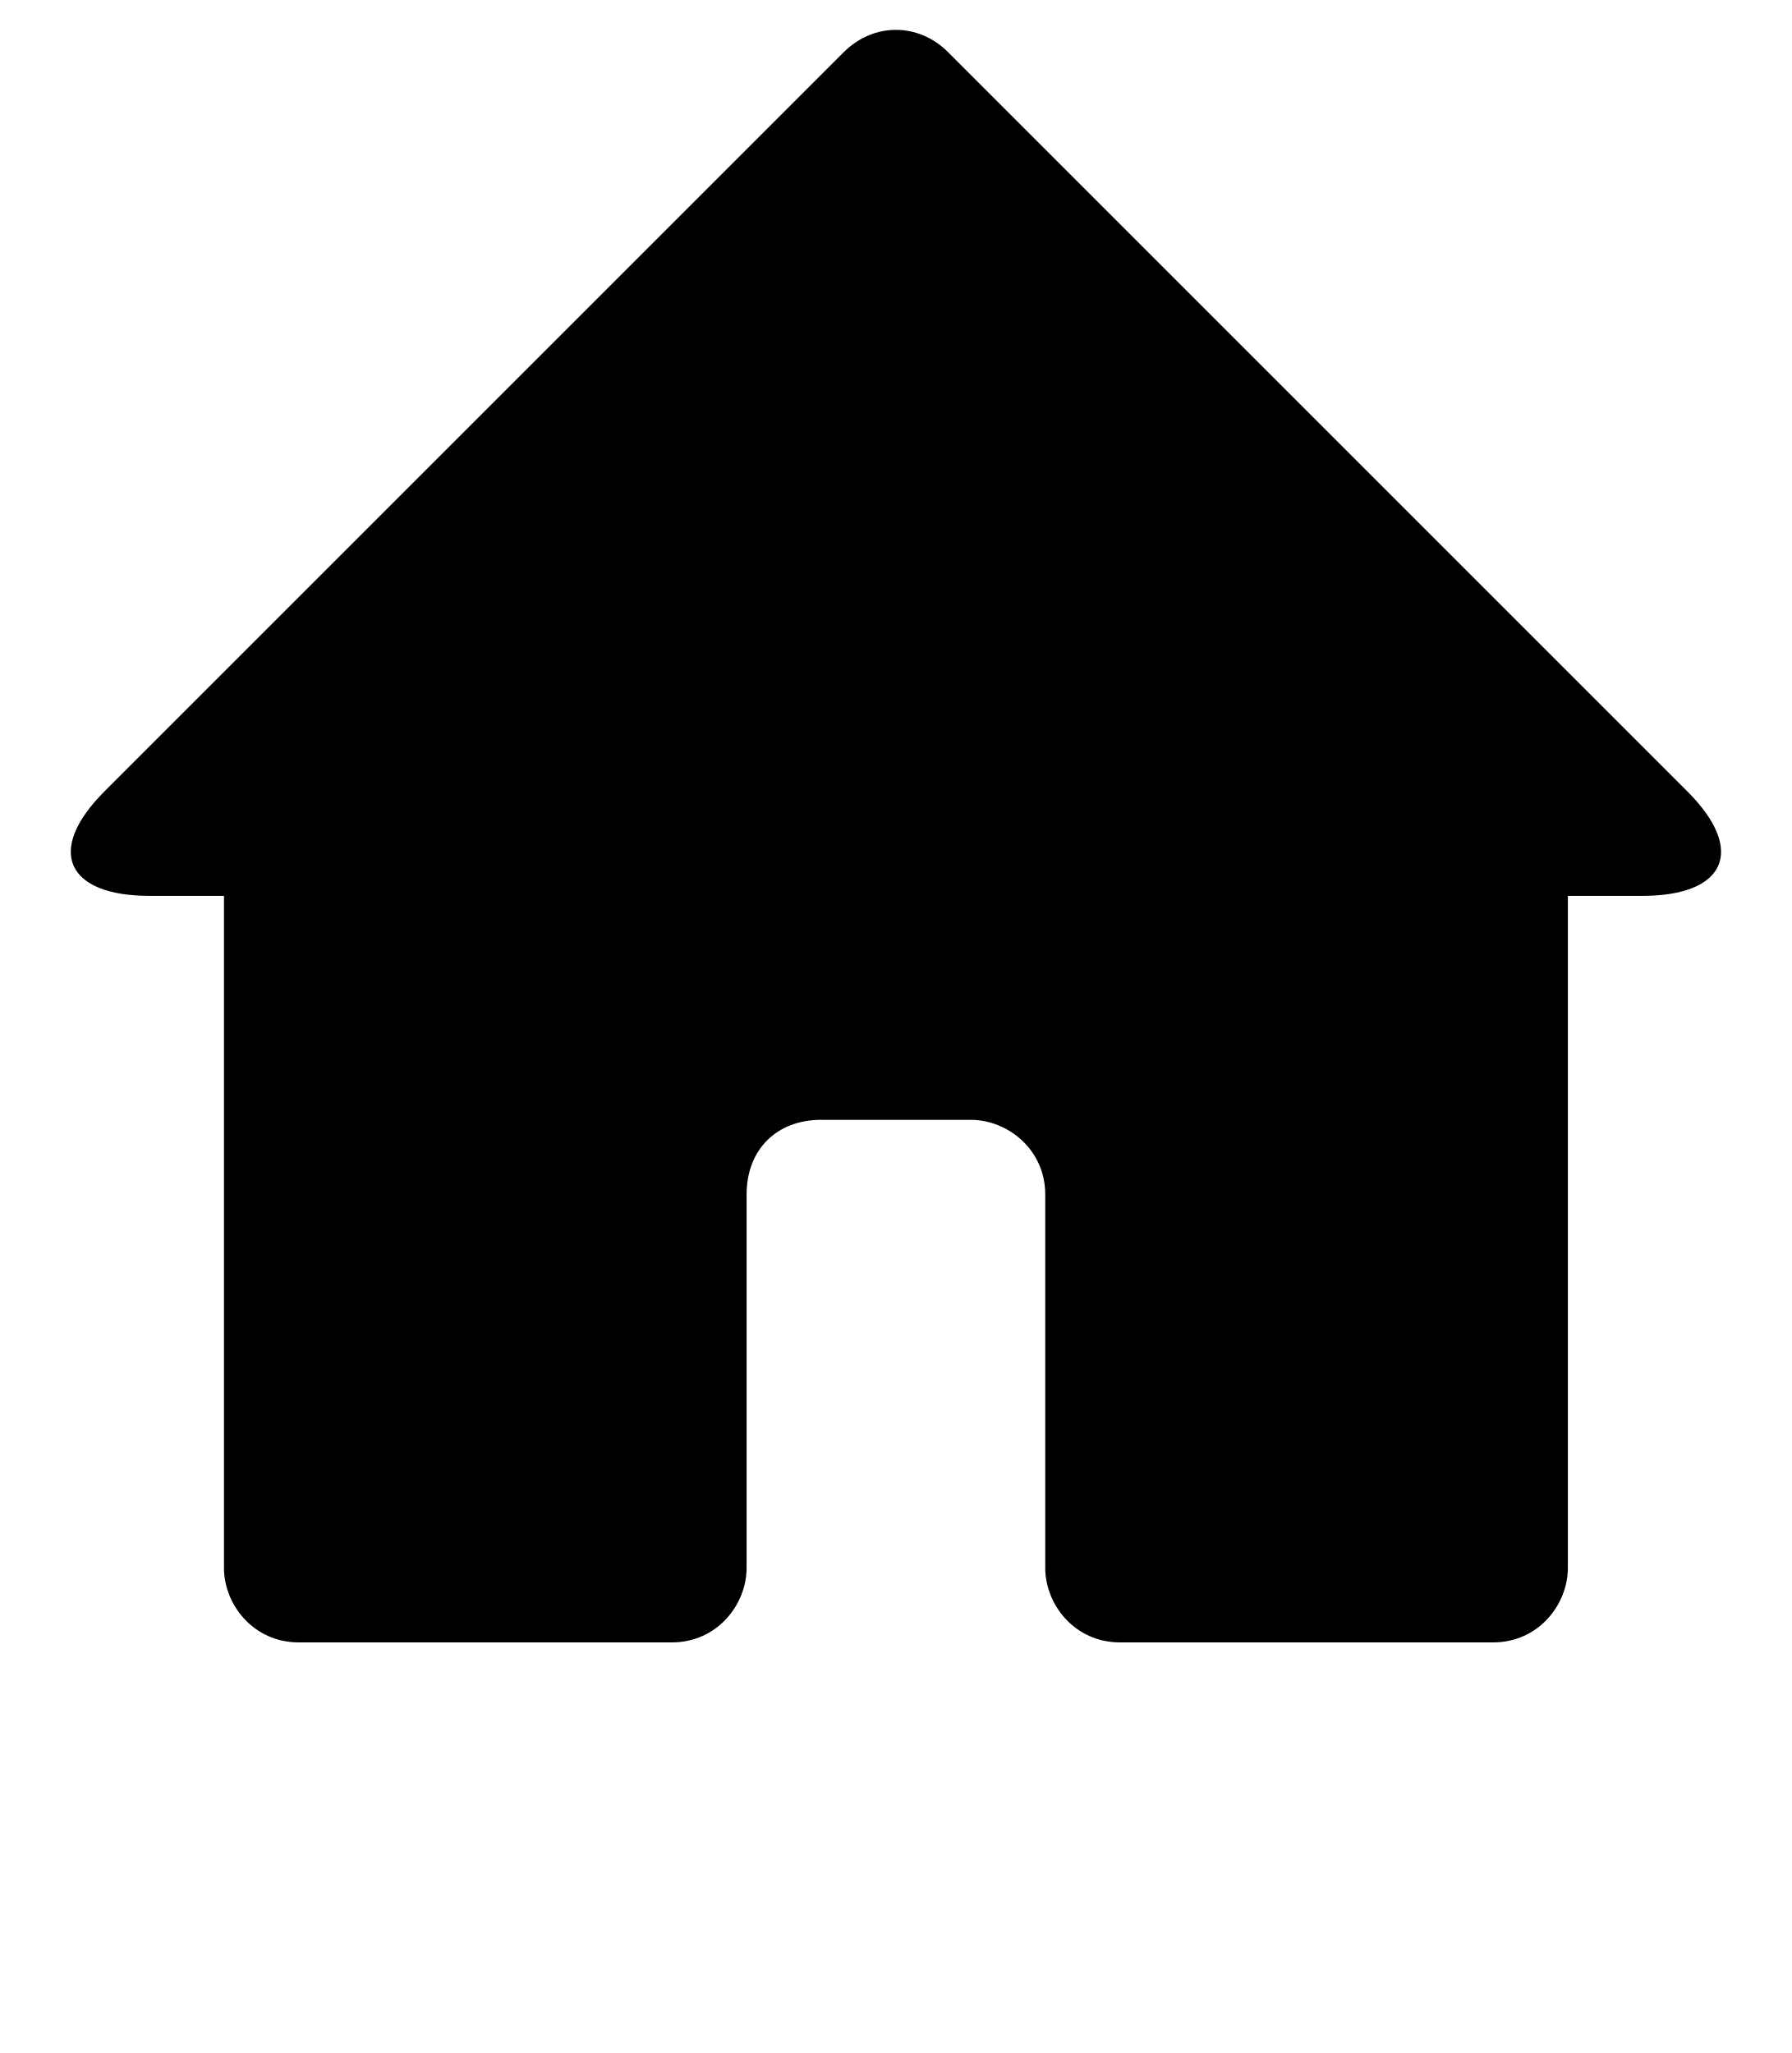
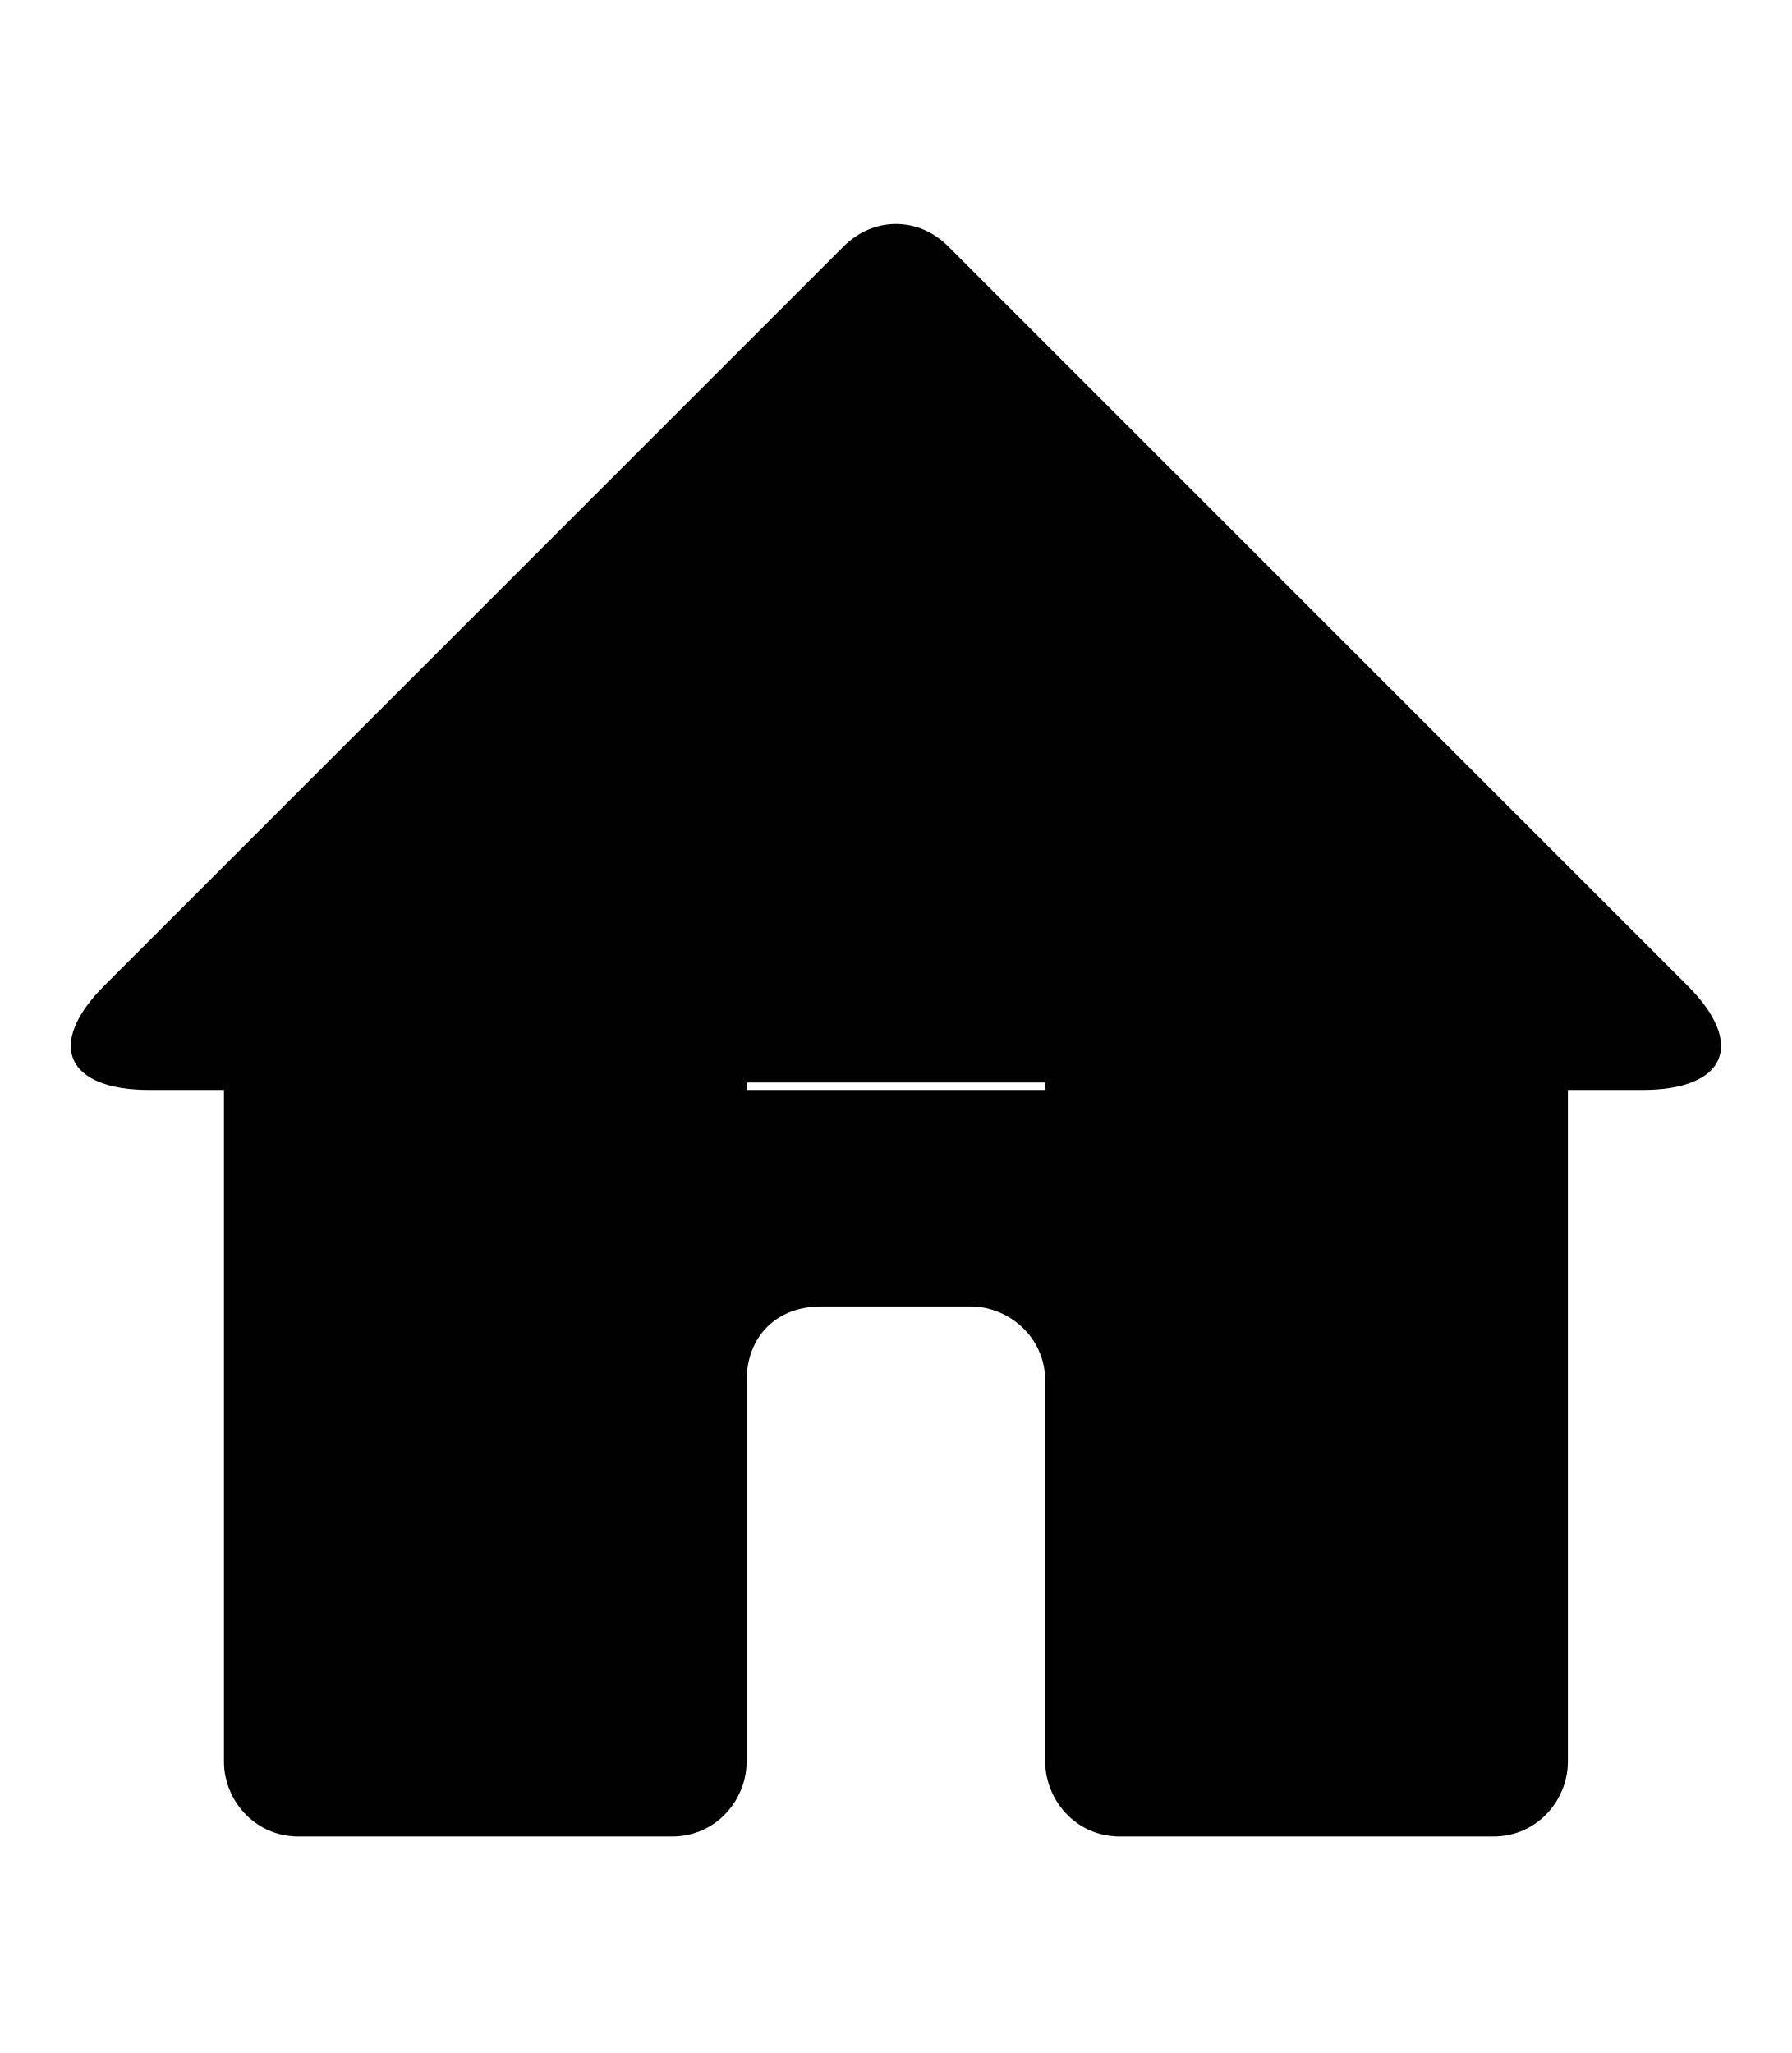
- <svg xmlns="http://www.w3.org/2000/svg" version="1.1" id="Camada_1" x="0px" y="0px" viewBox="0 0 24 27.5" style="enable-background:new 0 0 24 27.5;" xml:space="preserve">
+ <svg xmlns="http://www.w3.org/2000/svg" version="1.1" x="0px" y="0px" viewBox="0 0 24 27.5" style="enable-background:new 0 0 24 27.5;" xml:space="preserve">
  <style type="text/css">
	.st0{fill-rule:evenodd;clip-rule:evenodd;}
</style>
-   <g>
+   <g id="Camada_1">
    <g>
-       <path class="st0" d="M14,16c0-0.6-0.5-1-1-1h-2c-0.6,0-1,0.4-1,1l0-4h4L14,16L14,16z M11.3,0.7c0.4-0.4,1-0.4,1.4,0l9.9,9.9    c0.8,0.8,0.5,1.4-0.6,1.4H2c-1.1,0-1.4-0.6-0.6-1.4L11.3,0.7z M3,12h7v9c0,0.5-0.4,1-1,1H4c-0.6,0-1-0.5-1-1V12z M14,12h7v9    c0,0.5-0.4,1-1,1h-5c-0.6,0-1-0.5-1-1V12z" />
+       <g>
+         <path class="st0" d="M14,18.5c0-0.6-0.5-1-1-1h-2c-0.6,0-1,0.4-1,1v-4h4V18.5L14,18.5z M11.3,3.3c0.4-0.4,1-0.4,1.4,0l9.9,9.9     c0.8,0.8,0.5,1.4-0.6,1.4H2c-1.1,0-1.4-0.6-0.6-1.4L11.3,3.3z M3,14.6h7v9c0,0.5-0.4,1-1,1H4c-0.6,0-1-0.5-1-1V14.6z M14,14.6h7     v9c0,0.5-0.4,1-1,1h-5c-0.6,0-1-0.5-1-1V14.6z" />
+       </g>
    </g>
  </g>
+   <g id="Camada_2">
+ </g>
</svg>
